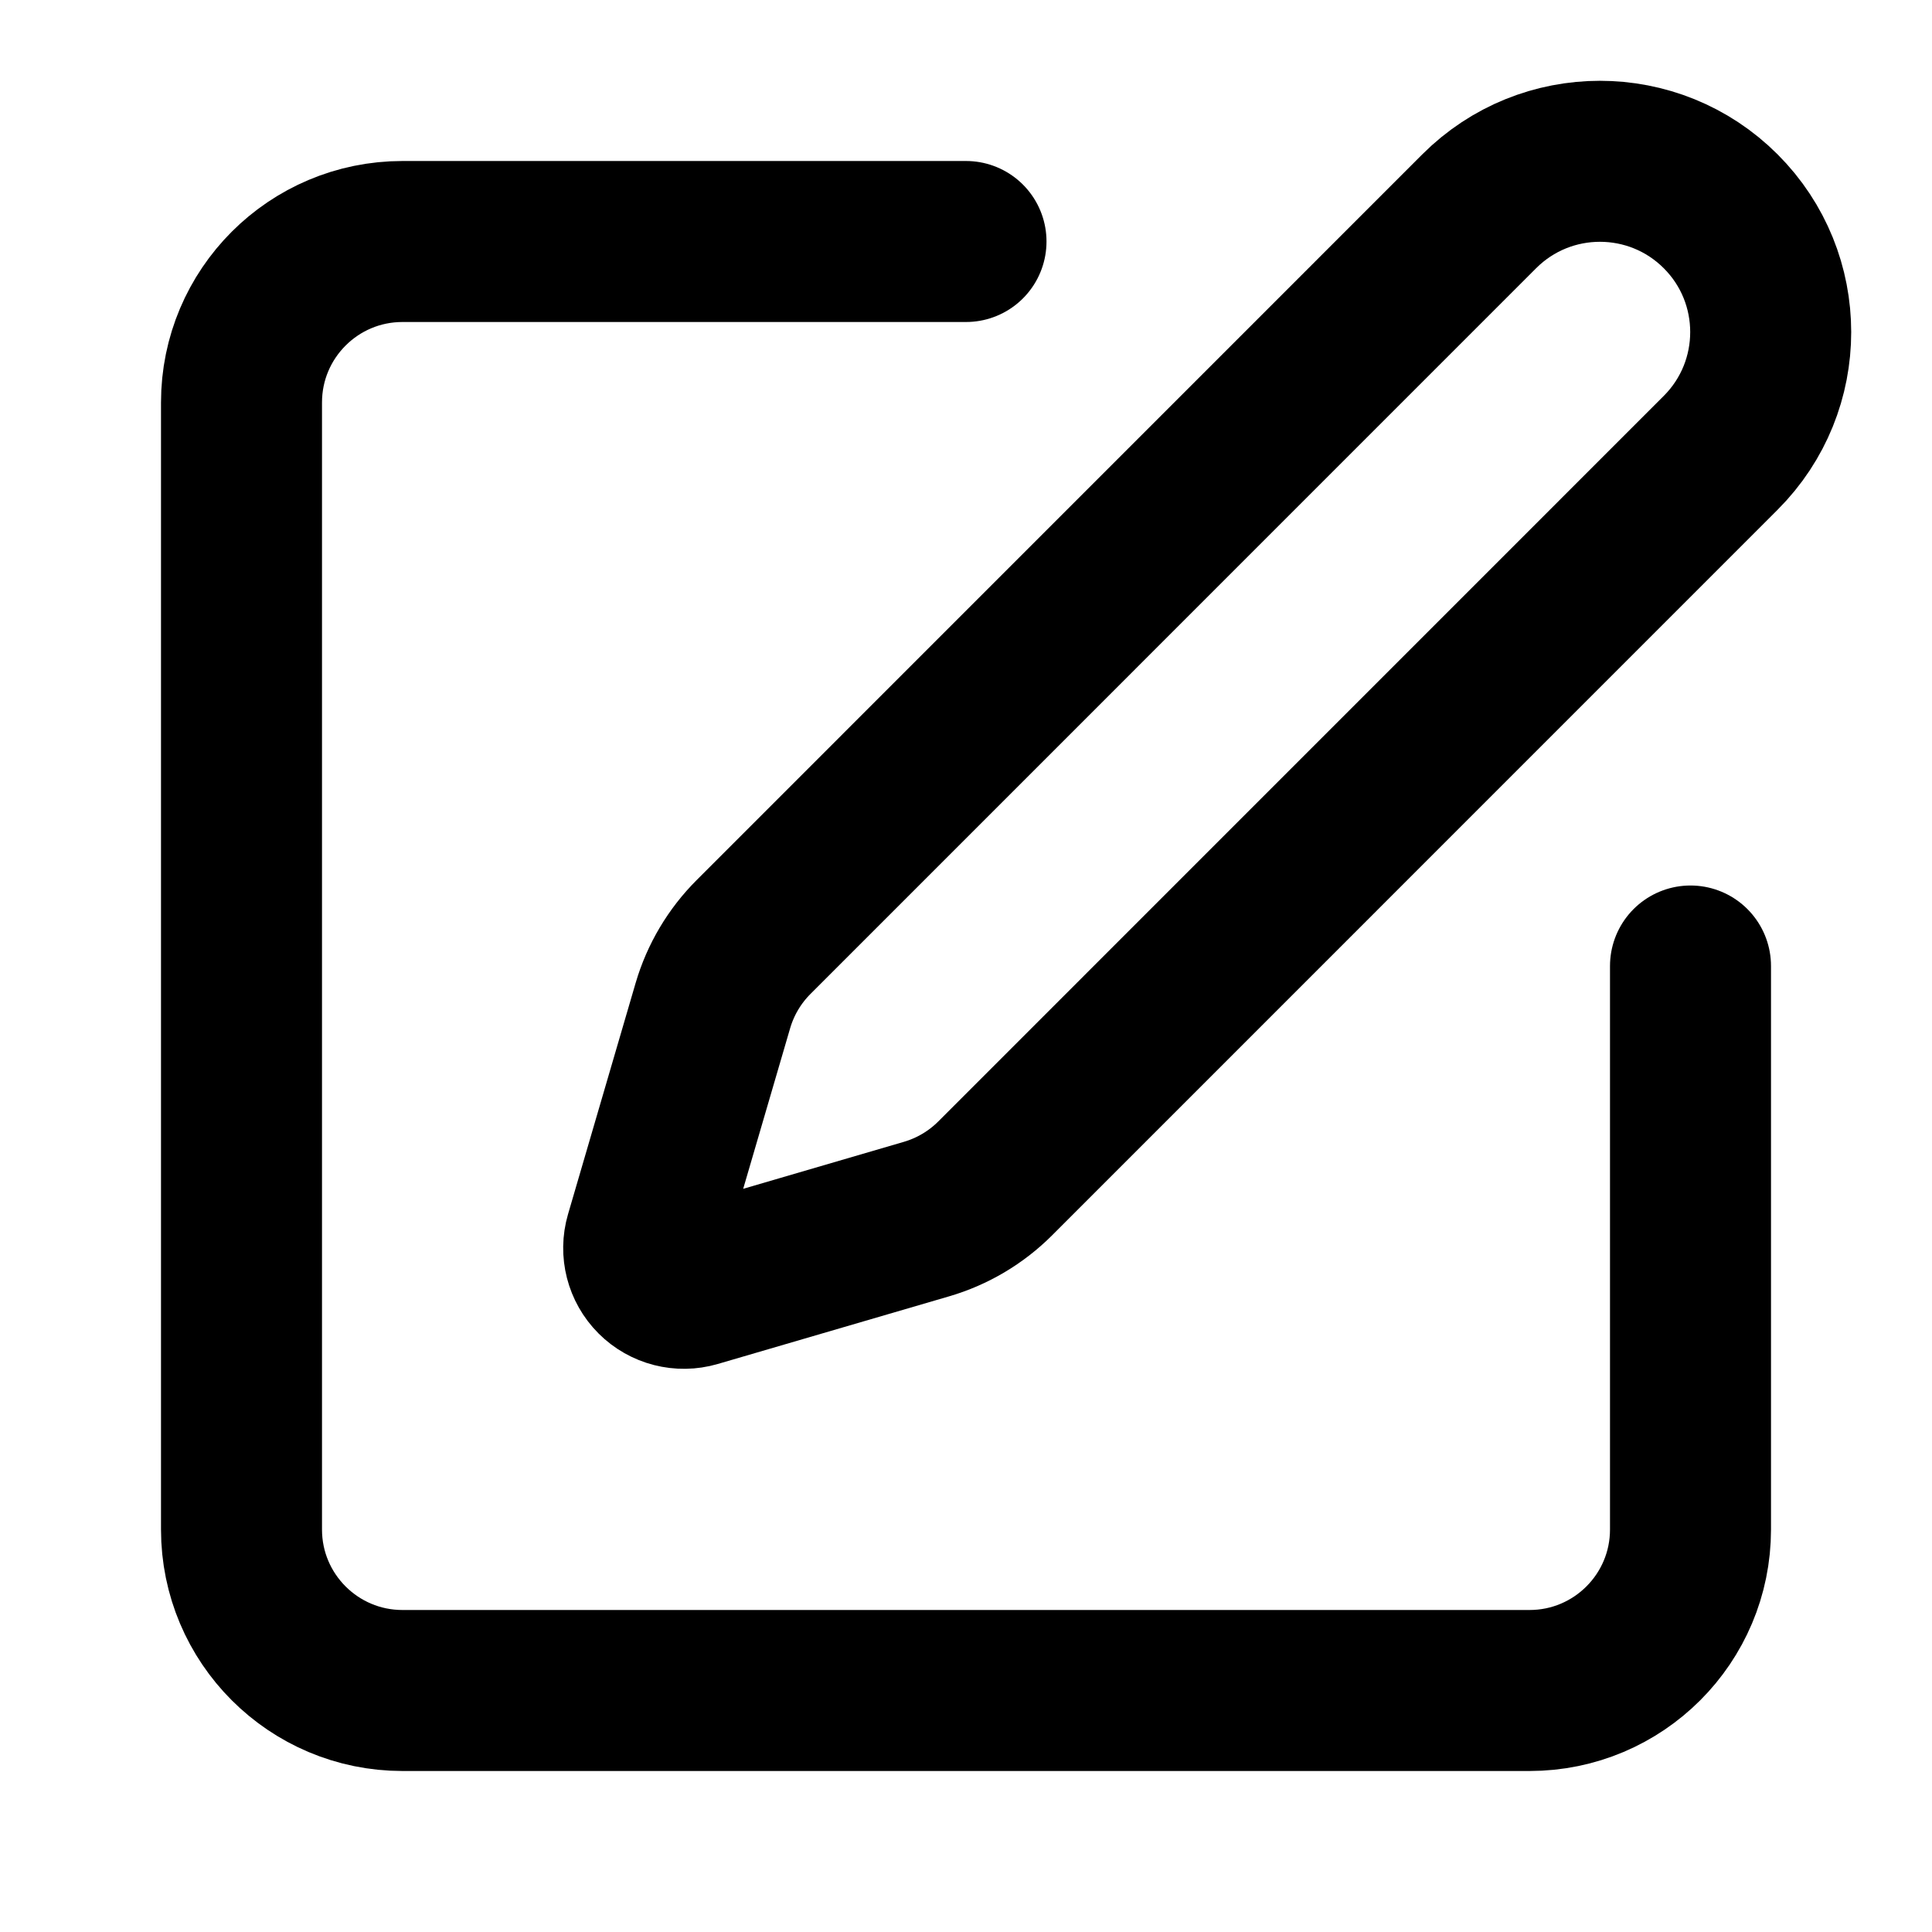
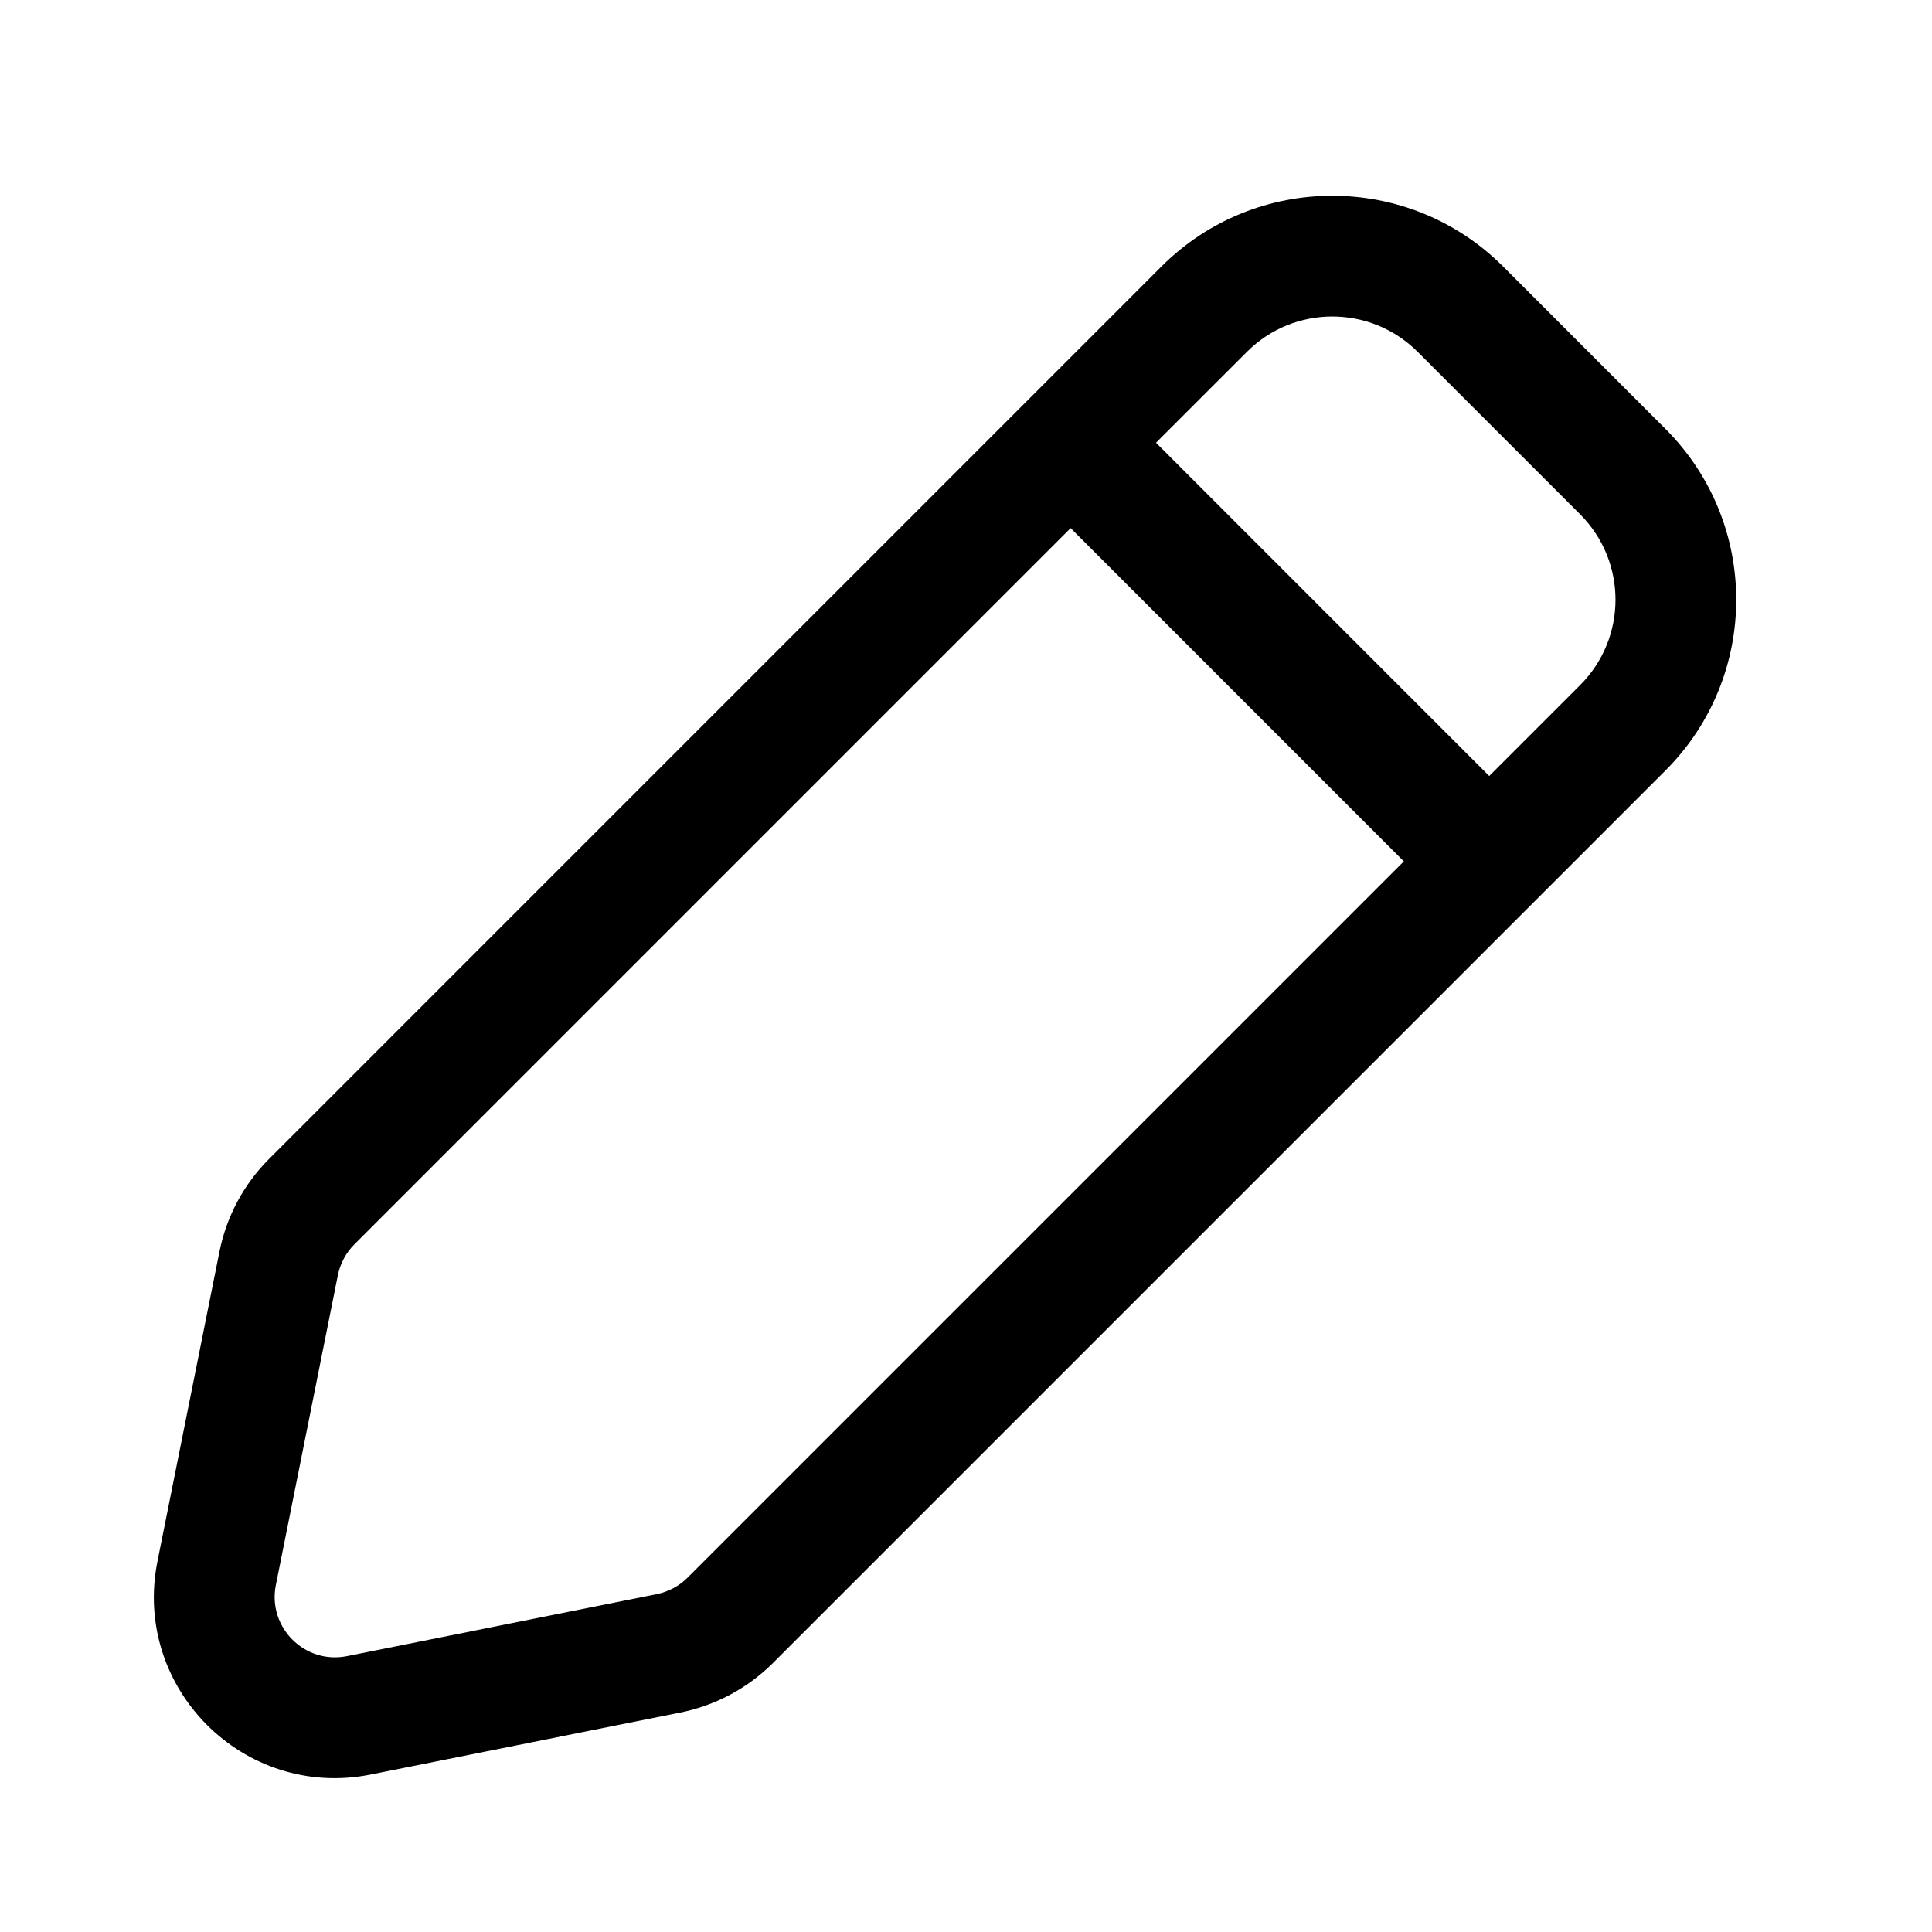
- <svg xmlns="http://www.w3.org/2000/svg" class="size-full" viewBox="0 0 24 24" fill="none" stroke="currentColor" stroke-width="2" stroke-linecap="round" stroke-linejoin="round">
-   <path d="M12 3H5a2 2 0 0 0-2 2v14a2 2 0 0 0 2 2h14a2 2 0 0 0 2-2v-7" />
-   <path d="M18.375 2.625a1 1 0 0 1 3 3l-9.013 9.014a2 2 0 0 1-.853.505l-2.873.84a.5.5 0 0 1-.62-.62l.84-2.873a2 2 0 0 1 .506-.852z" />
+ <svg xmlns="http://www.w3.org/2000/svg" viewBox="0 0 32 32" fill="none">
+   <path d="M19.238 4.413C20.8 2.852 23.333 2.852 24.895 4.413L27.586 7.105C29.148 8.667 29.148 11.199 27.586 12.761L12.803 27.544C12.384 27.963 11.85 28.248 11.27 28.365L6.139 29.392C4.04 29.812 2.188 27.96 2.608 25.861L3.635 20.73C3.751 20.15 4.037 19.615 4.455 19.197L19.238 4.413ZM5.869 20.611C5.73 20.75 5.635 20.929 5.596 21.122L4.569 26.253C4.429 26.953 5.047 27.571 5.746 27.431L10.877 26.404C11.07 26.365 11.249 26.27 11.389 26.13L23.252 14.267L17.733 8.747L5.869 20.611ZM23.481 5.828C22.7 5.047 21.433 5.047 20.653 5.828L19.147 7.333L24.666 12.853L26.172 11.347C26.953 10.566 26.953 9.3 26.172 8.519L23.481 5.828Z" fill="currentColor" />
</svg>
